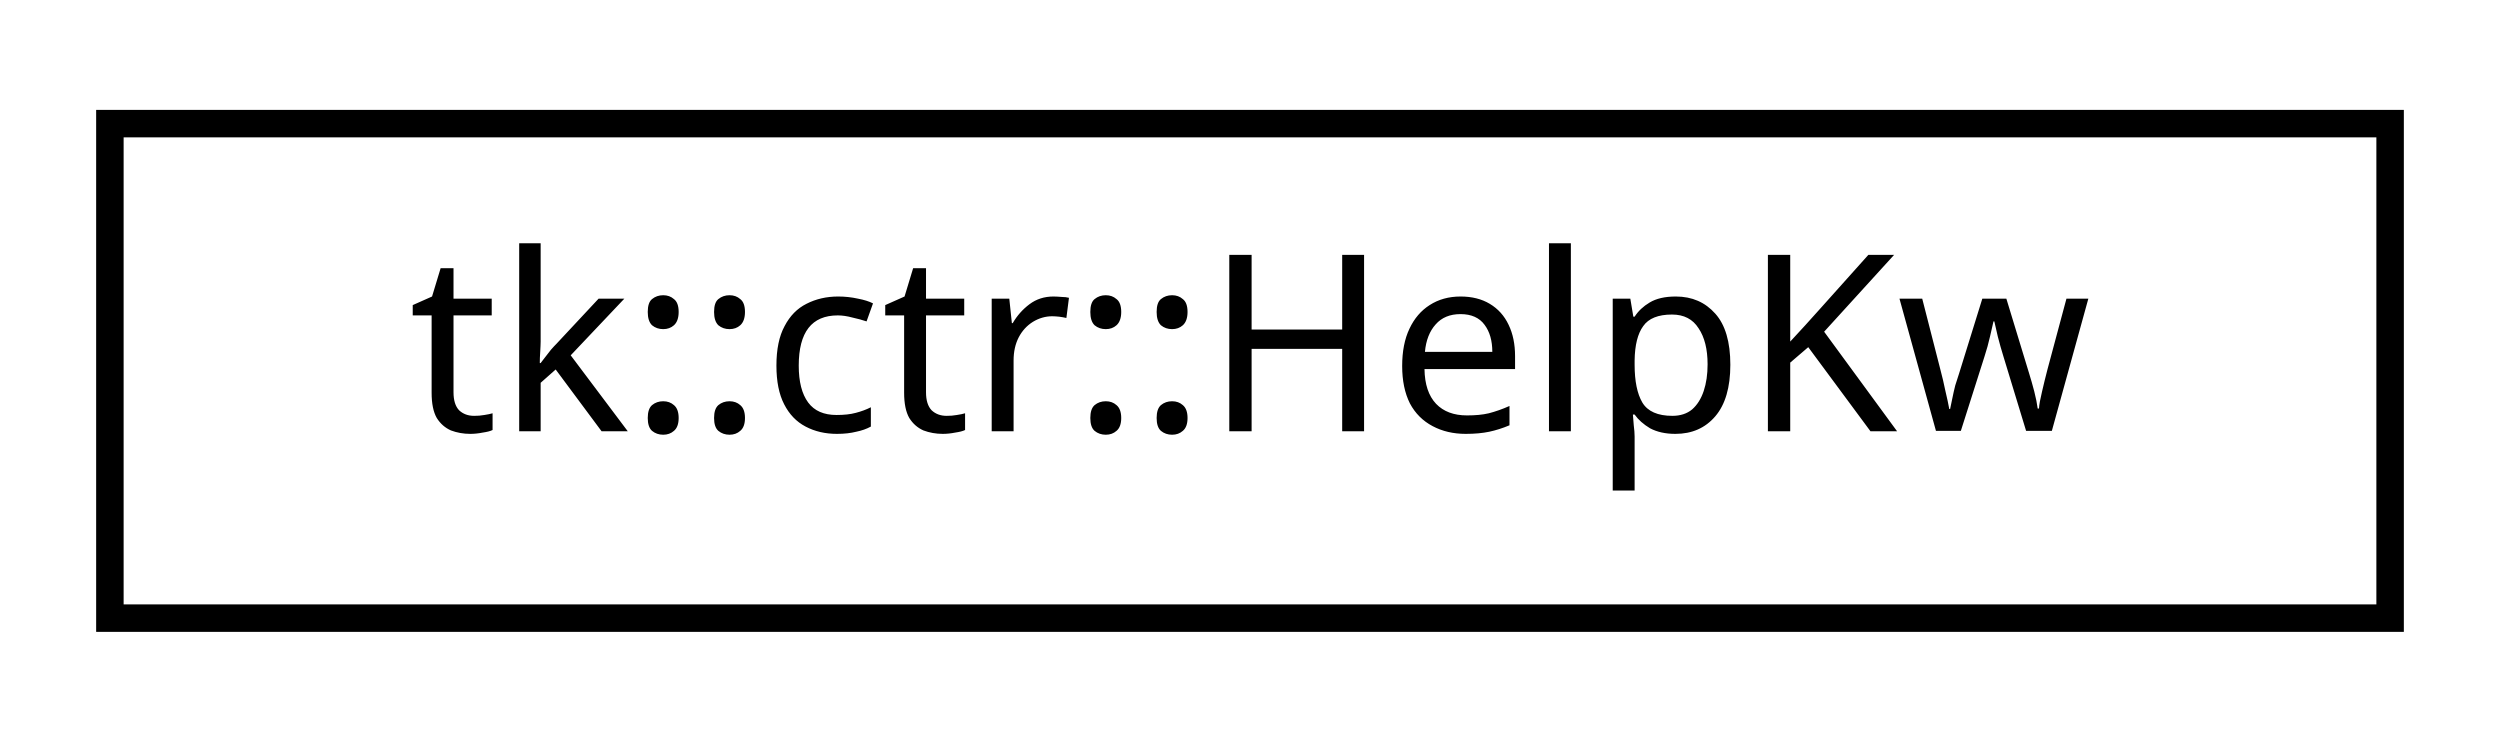
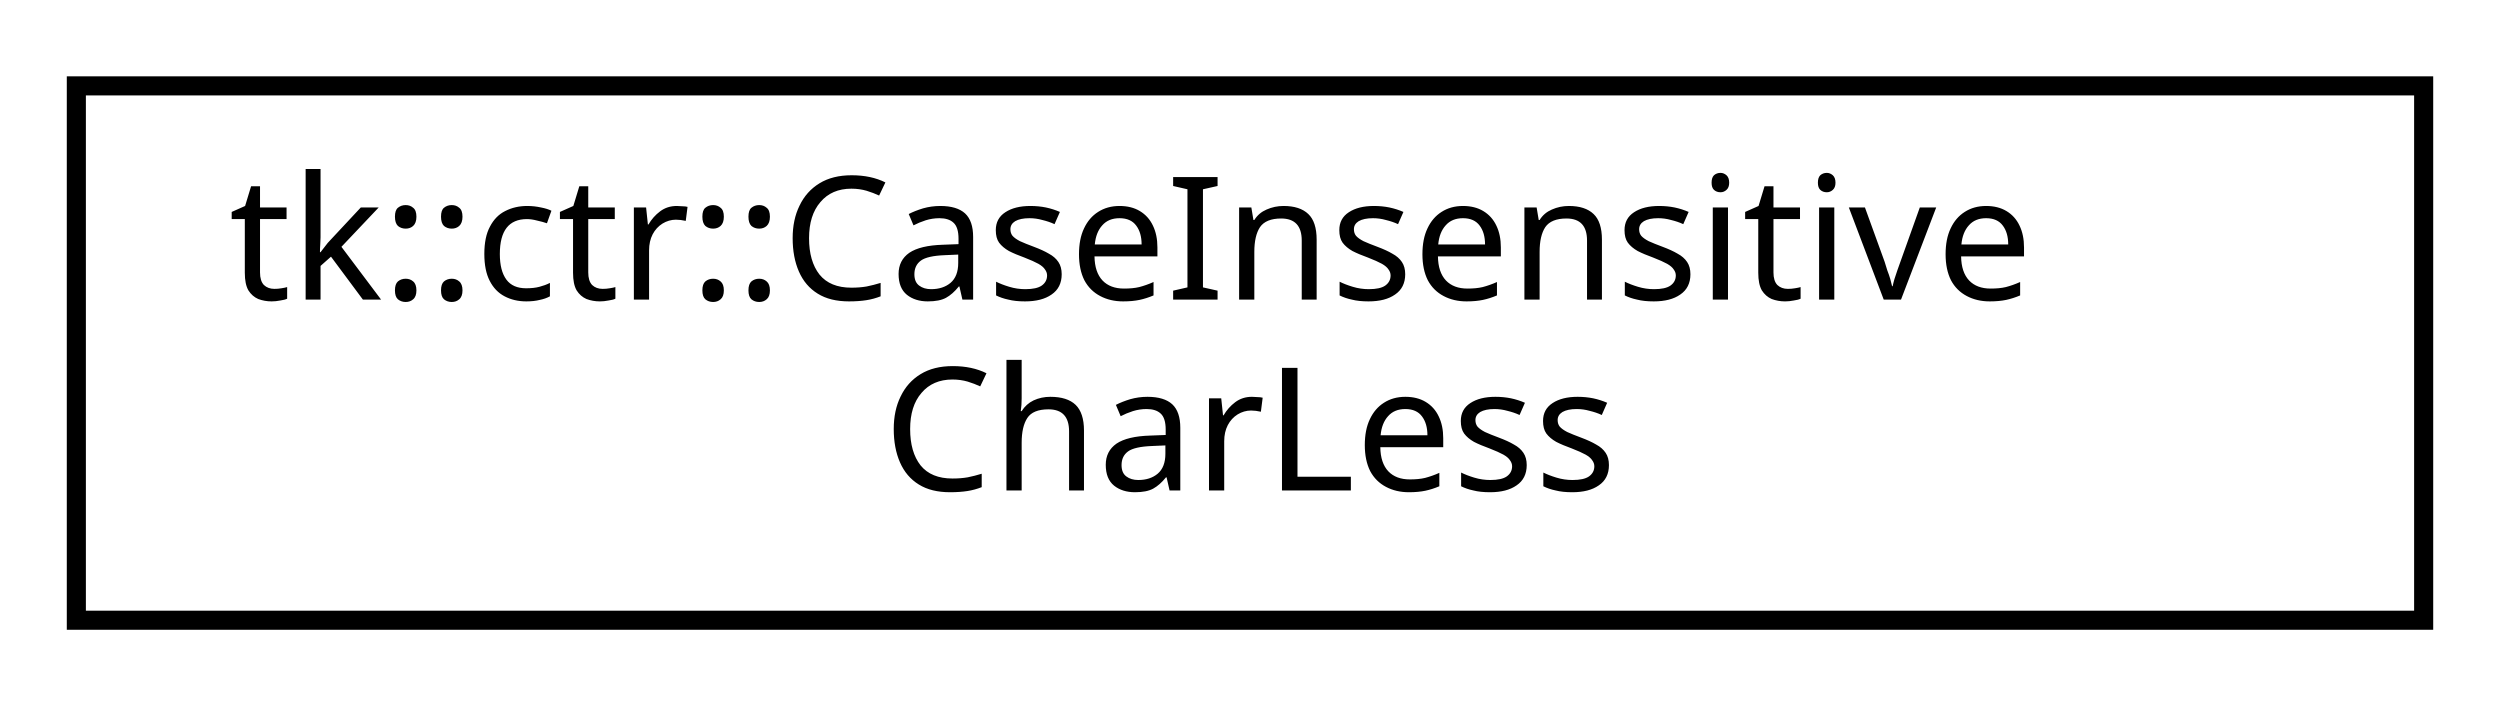
- <svg xmlns="http://www.w3.org/2000/svg" xmlns:xlink="http://www.w3.org/1999/xlink" width="91pt" height="27pt" viewBox="0.00 0.00 91.00 27.00">
-   <g id="graph0" class="graph" transform="scale(1 1) rotate(0) translate(4 23)">
+ <svg xmlns="http://www.w3.org/2000/svg" xmlns:xlink="http://www.w3.org/1999/xlink" width="131pt" height="37pt" viewBox="0.00 0.00 131.00 37.00">
+   <g id="graph0" class="graph" transform="scale(1 1) rotate(0) translate(4 33)">
    <g id="node1" class="node">
      <g id="a_node1">
-         <a xlink:href="structtk_1_1ctr_1_1_help_kw.html" target="_top" xlink:title="Help bundle on a single keyword. ">
-           <polygon fill="none" stroke="black" points="0,-0.5 0,-18.5 83,-18.5 83,-0.5 0,-0.5" />
-           <text text-anchor="middle" x="41.5" y="-7.3" font-family="sans-serif" font-size="9.00">tk::ctr::HelpKw</text>
+         <a xlink:href="structtk_1_1ctr_1_1_case_insensitive_char_less.html" target="_top" xlink:title="Case-insensitive character comparison functor. ">
+           <polygon fill="none" stroke="black" points="0,-0.5 0,-28.5 123,-28.5 123,-0.5 0,-0.5" />
+           <text text-anchor="start" x="8" y="-17.3" font-family="sans-serif" font-size="9.00">tk::ctr::CaseInsensitive</text>
+           <text text-anchor="middle" x="61.5" y="-7.3" font-family="sans-serif" font-size="9.00">CharLess</text>
        </a>
      </g>
    </g>
  </g>
</svg>
